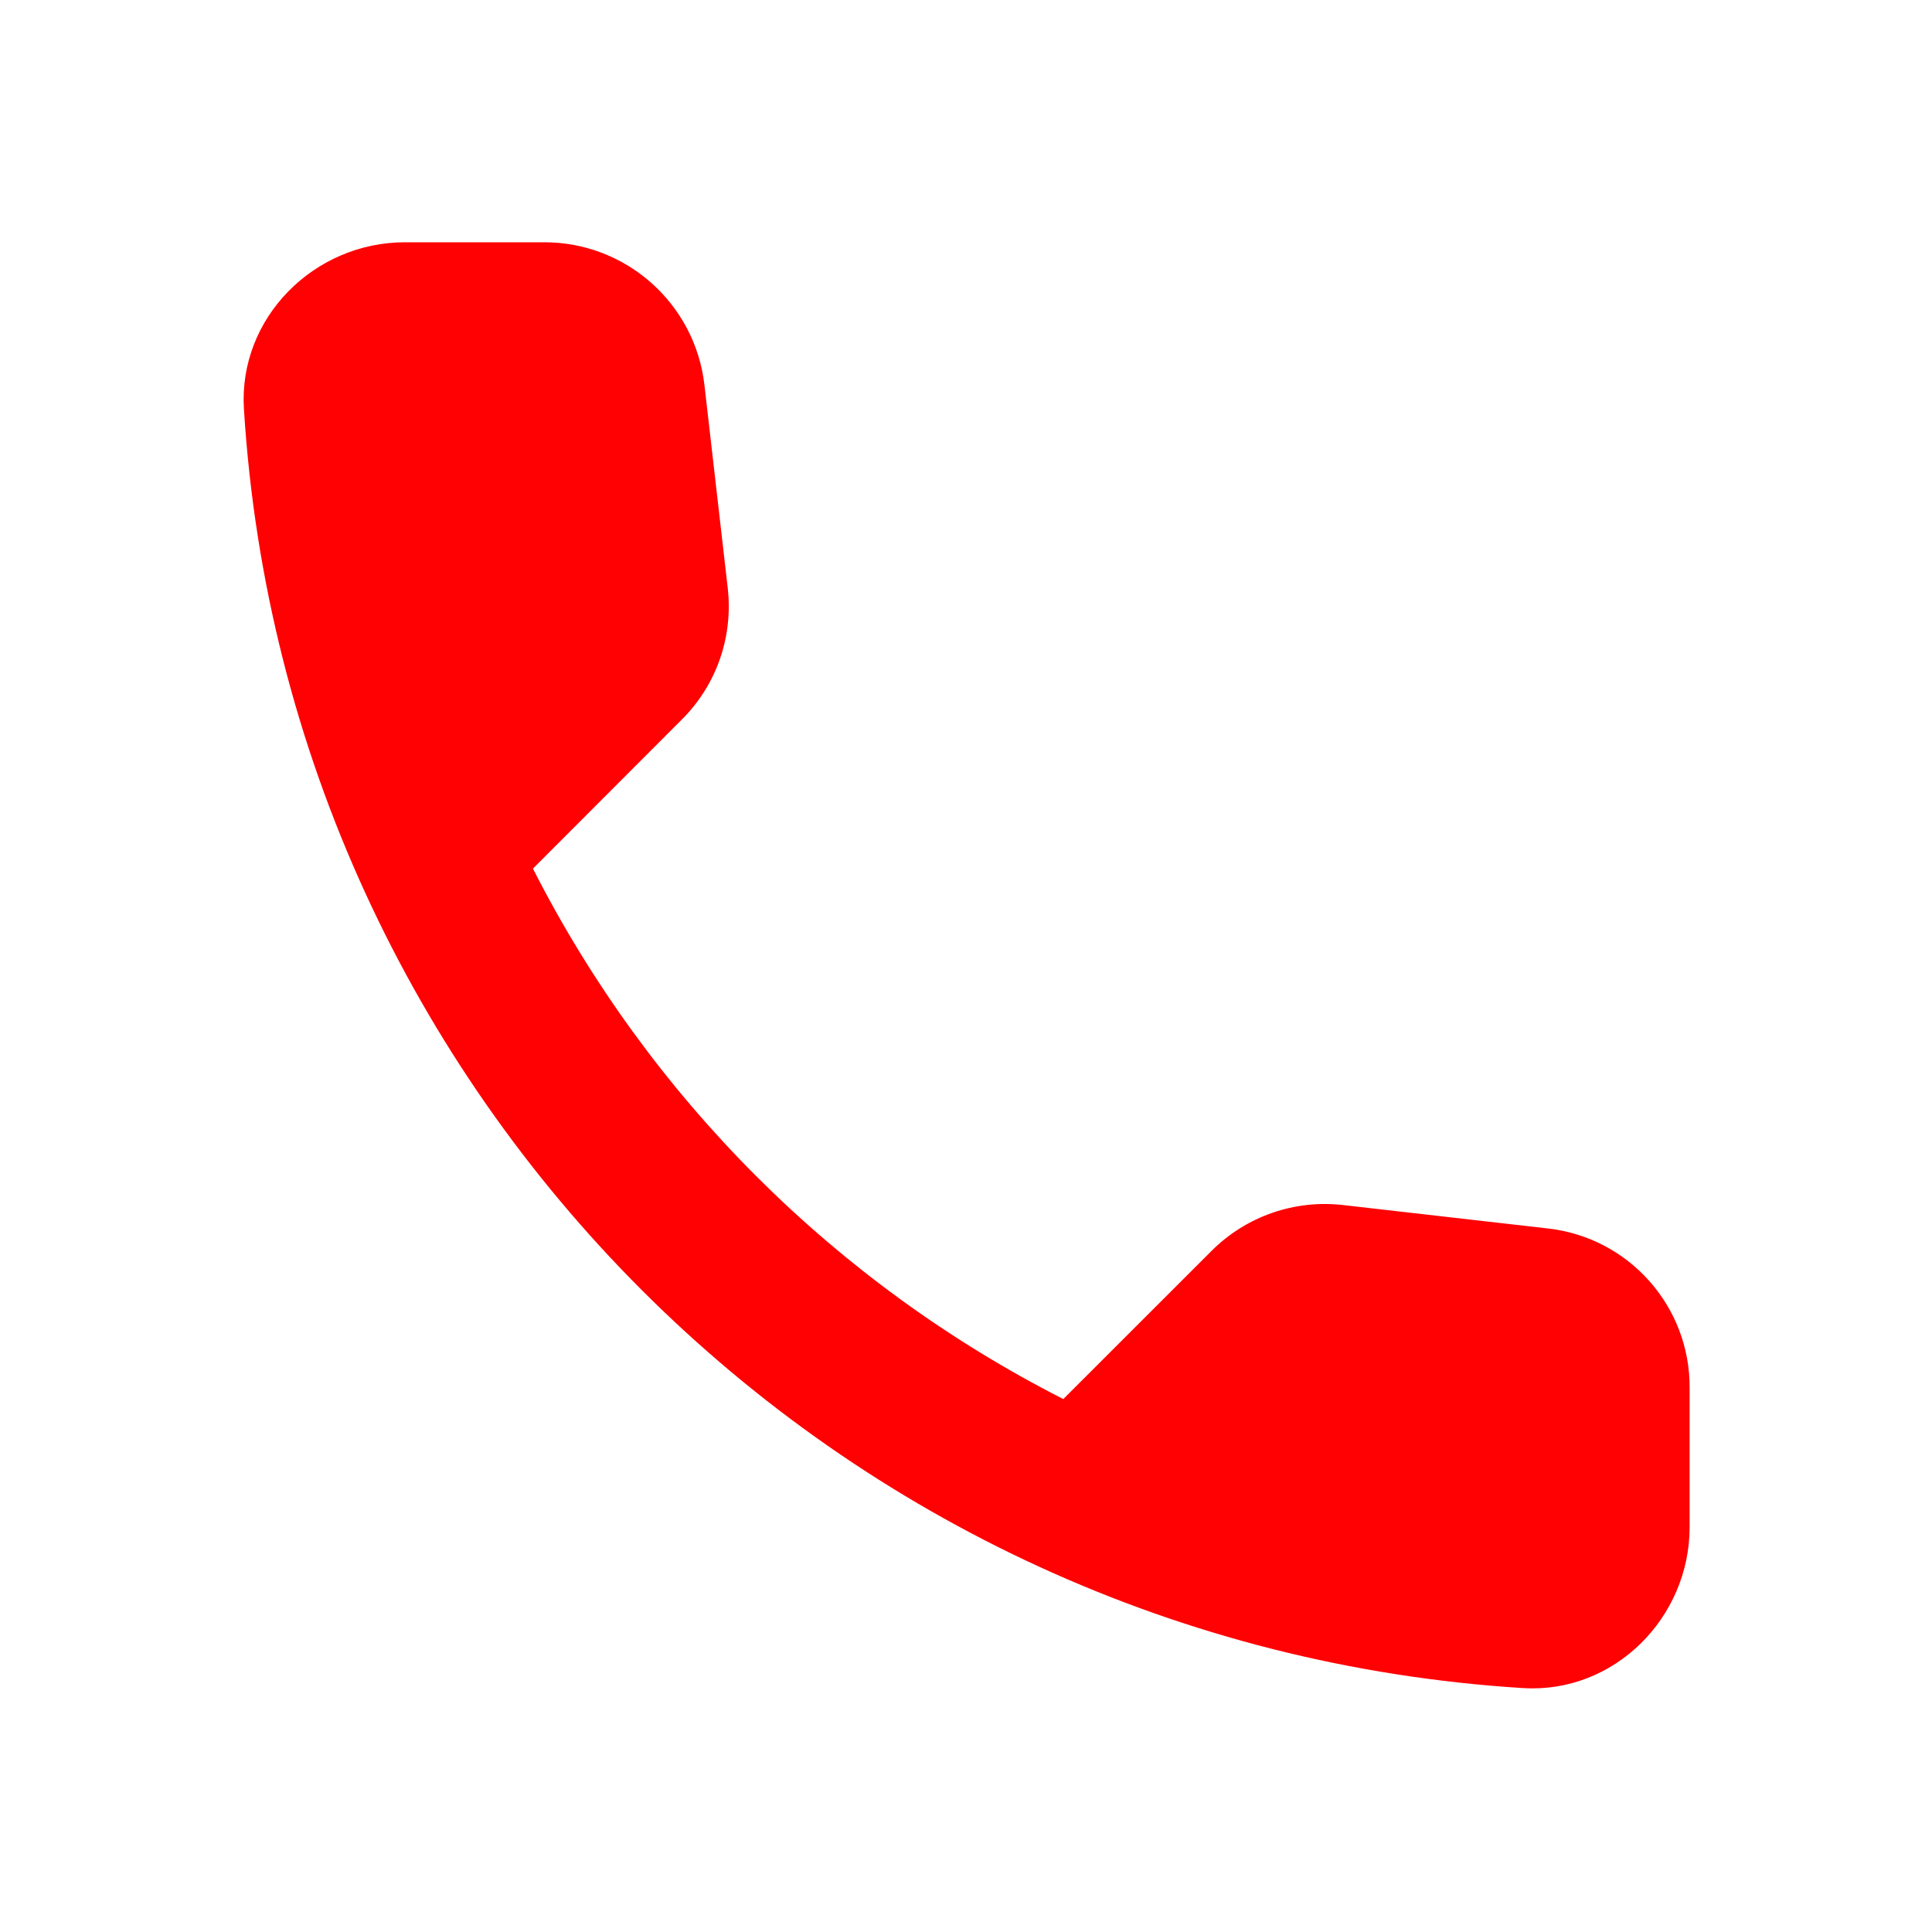
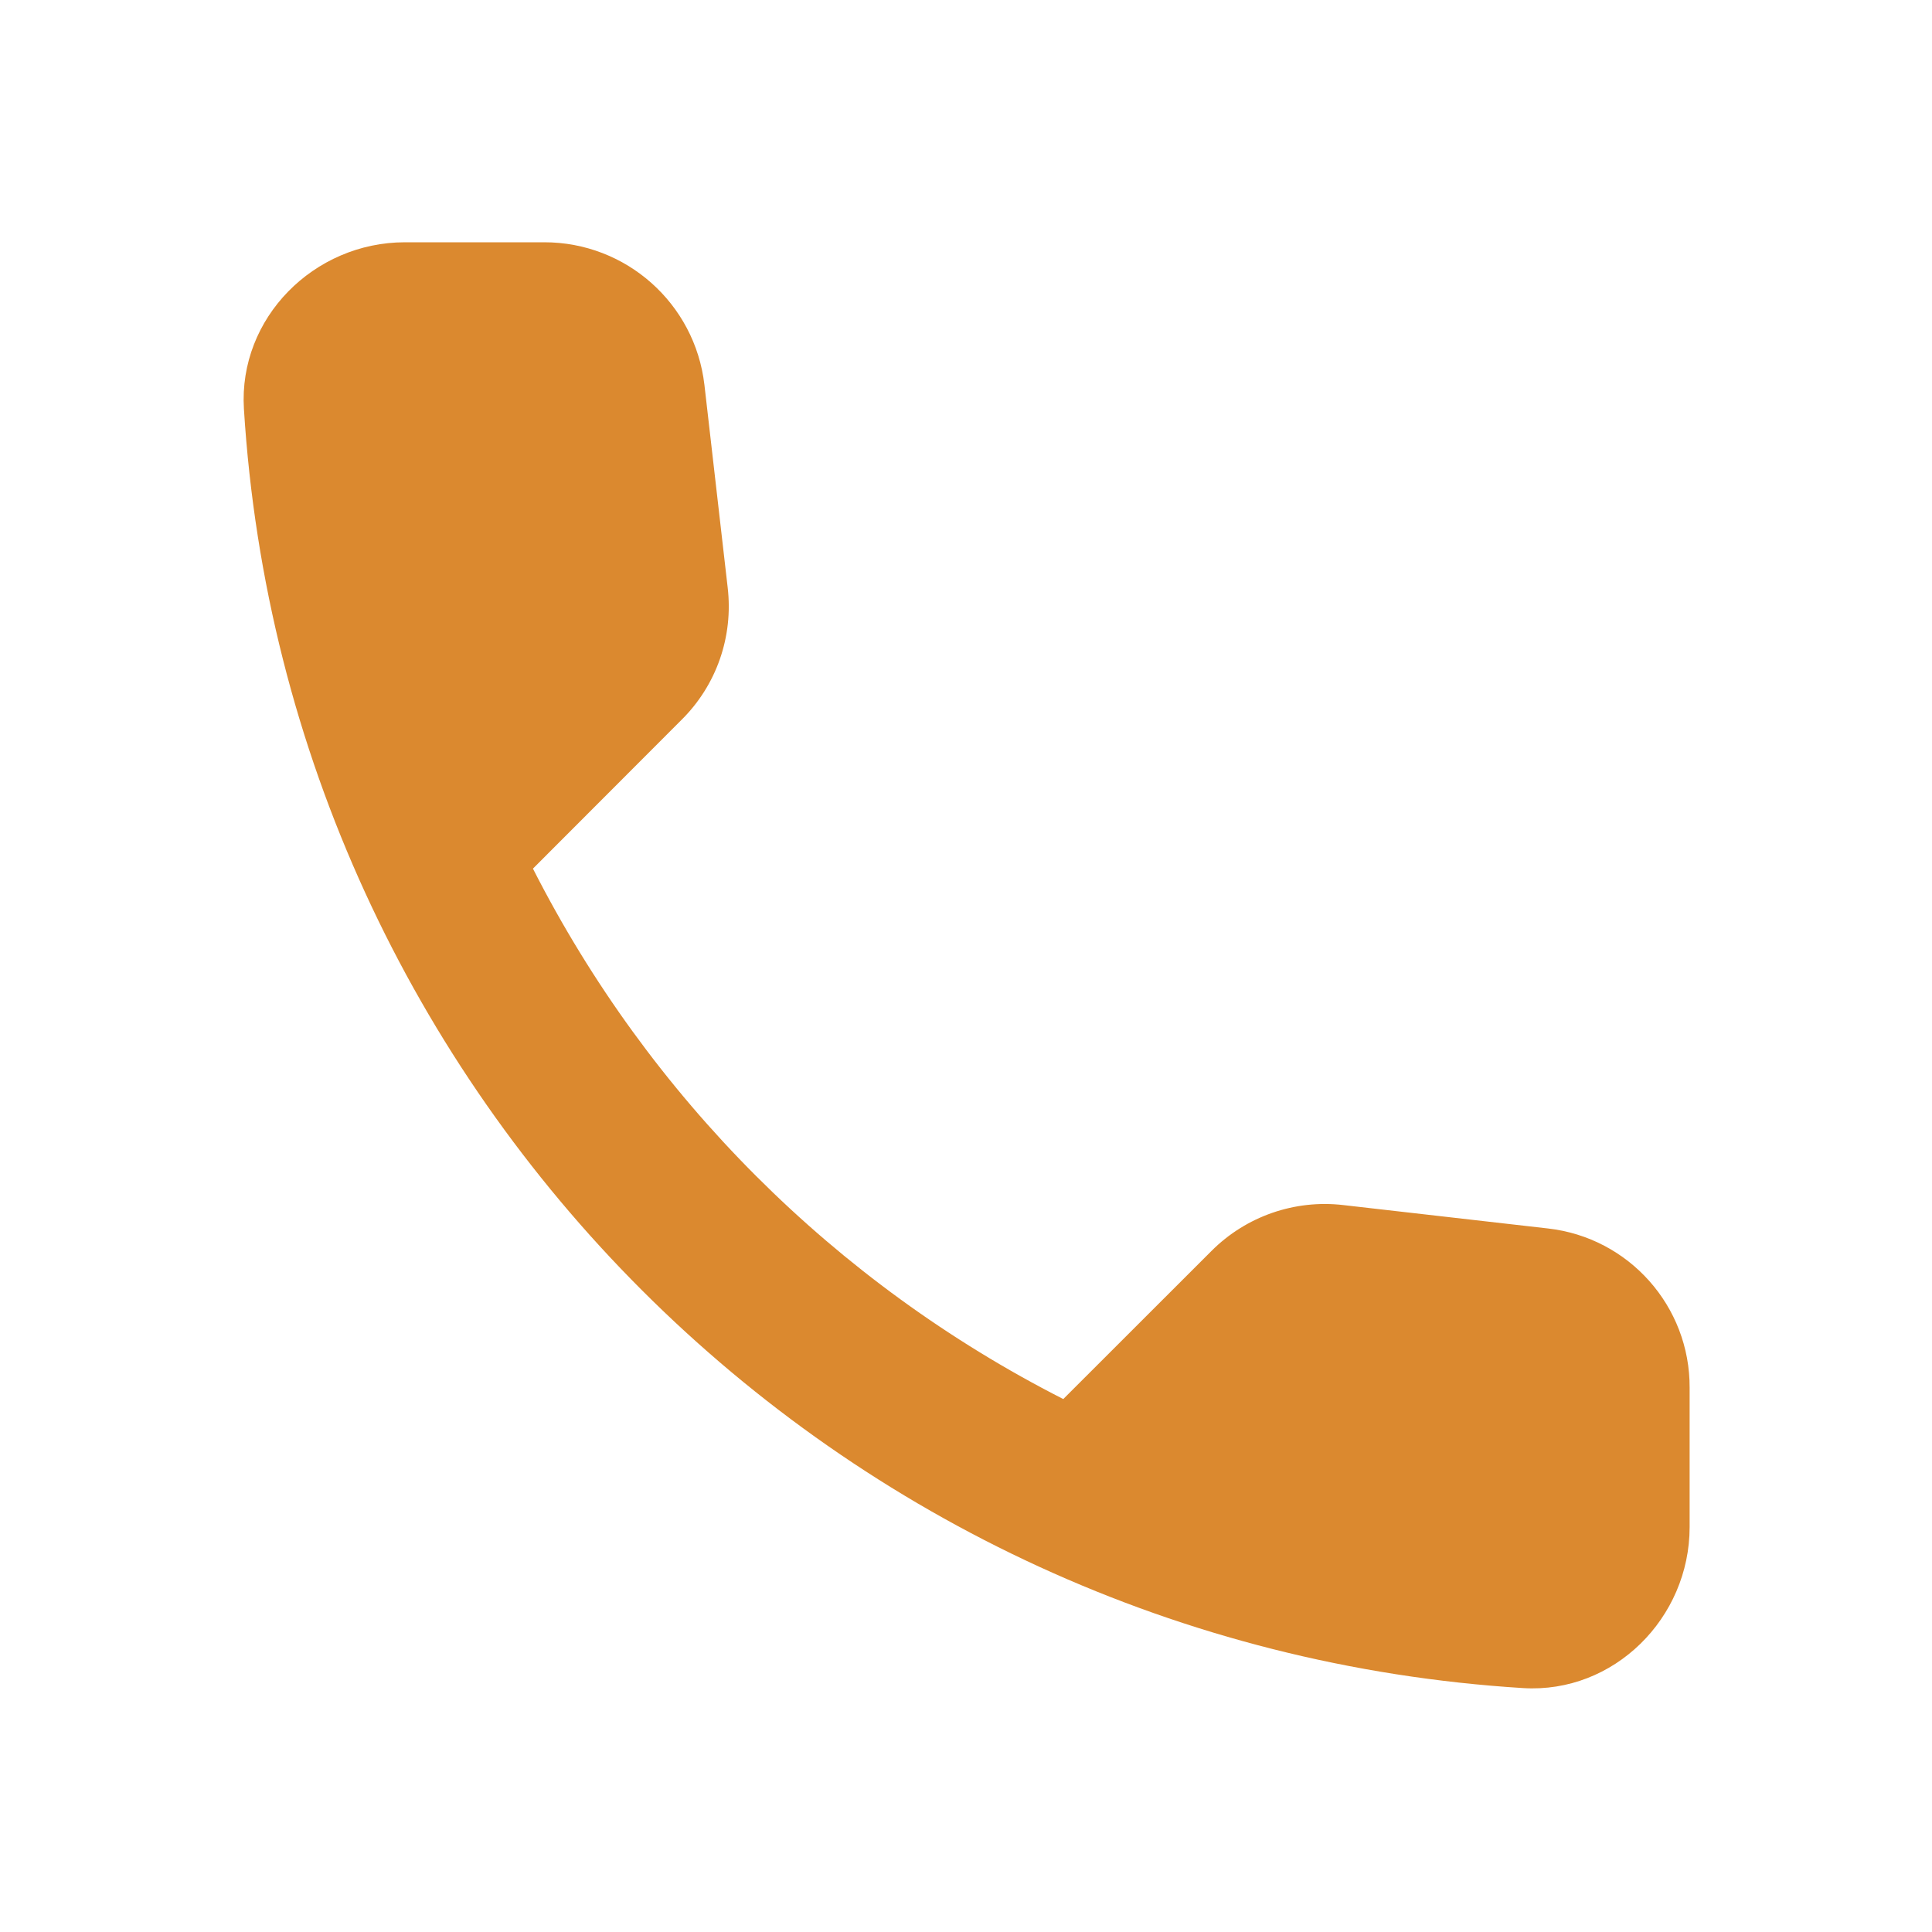
<svg xmlns="http://www.w3.org/2000/svg" width="20" height="20" fill="none">
-   <path fill="#FF0003" d="m16.024 12.717-2.117-.242a1.657 1.657 0 0 0-1.366.475l-1.534 1.533a12.538 12.538 0 0 1-5.49-5.491l1.54-1.542c.36-.358.535-.858.476-1.367l-.241-2.1a1.668 1.668 0 0 0-1.66-1.475h-1.44c-.942 0-1.725.784-1.667 1.725.442 7.117 6.133 12.8 13.242 13.242.94.058 1.724-.725 1.724-1.667v-1.441a1.652 1.652 0 0 0-1.467-1.65Z" />
+   <path fill="#DB892F" d="m16.024 12.717-2.117-.242a1.657 1.657 0 0 0-1.366.475l-1.534 1.533a12.538 12.538 0 0 1-5.49-5.491l1.54-1.542c.36-.358.535-.858.476-1.367l-.241-2.1a1.668 1.668 0 0 0-1.66-1.475h-1.44c-.942 0-1.725.784-1.667 1.725.442 7.117 6.133 12.8 13.242 13.242.94.058 1.724-.725 1.724-1.667v-1.441a1.652 1.652 0 0 0-1.467-1.65Z" />
</svg>
